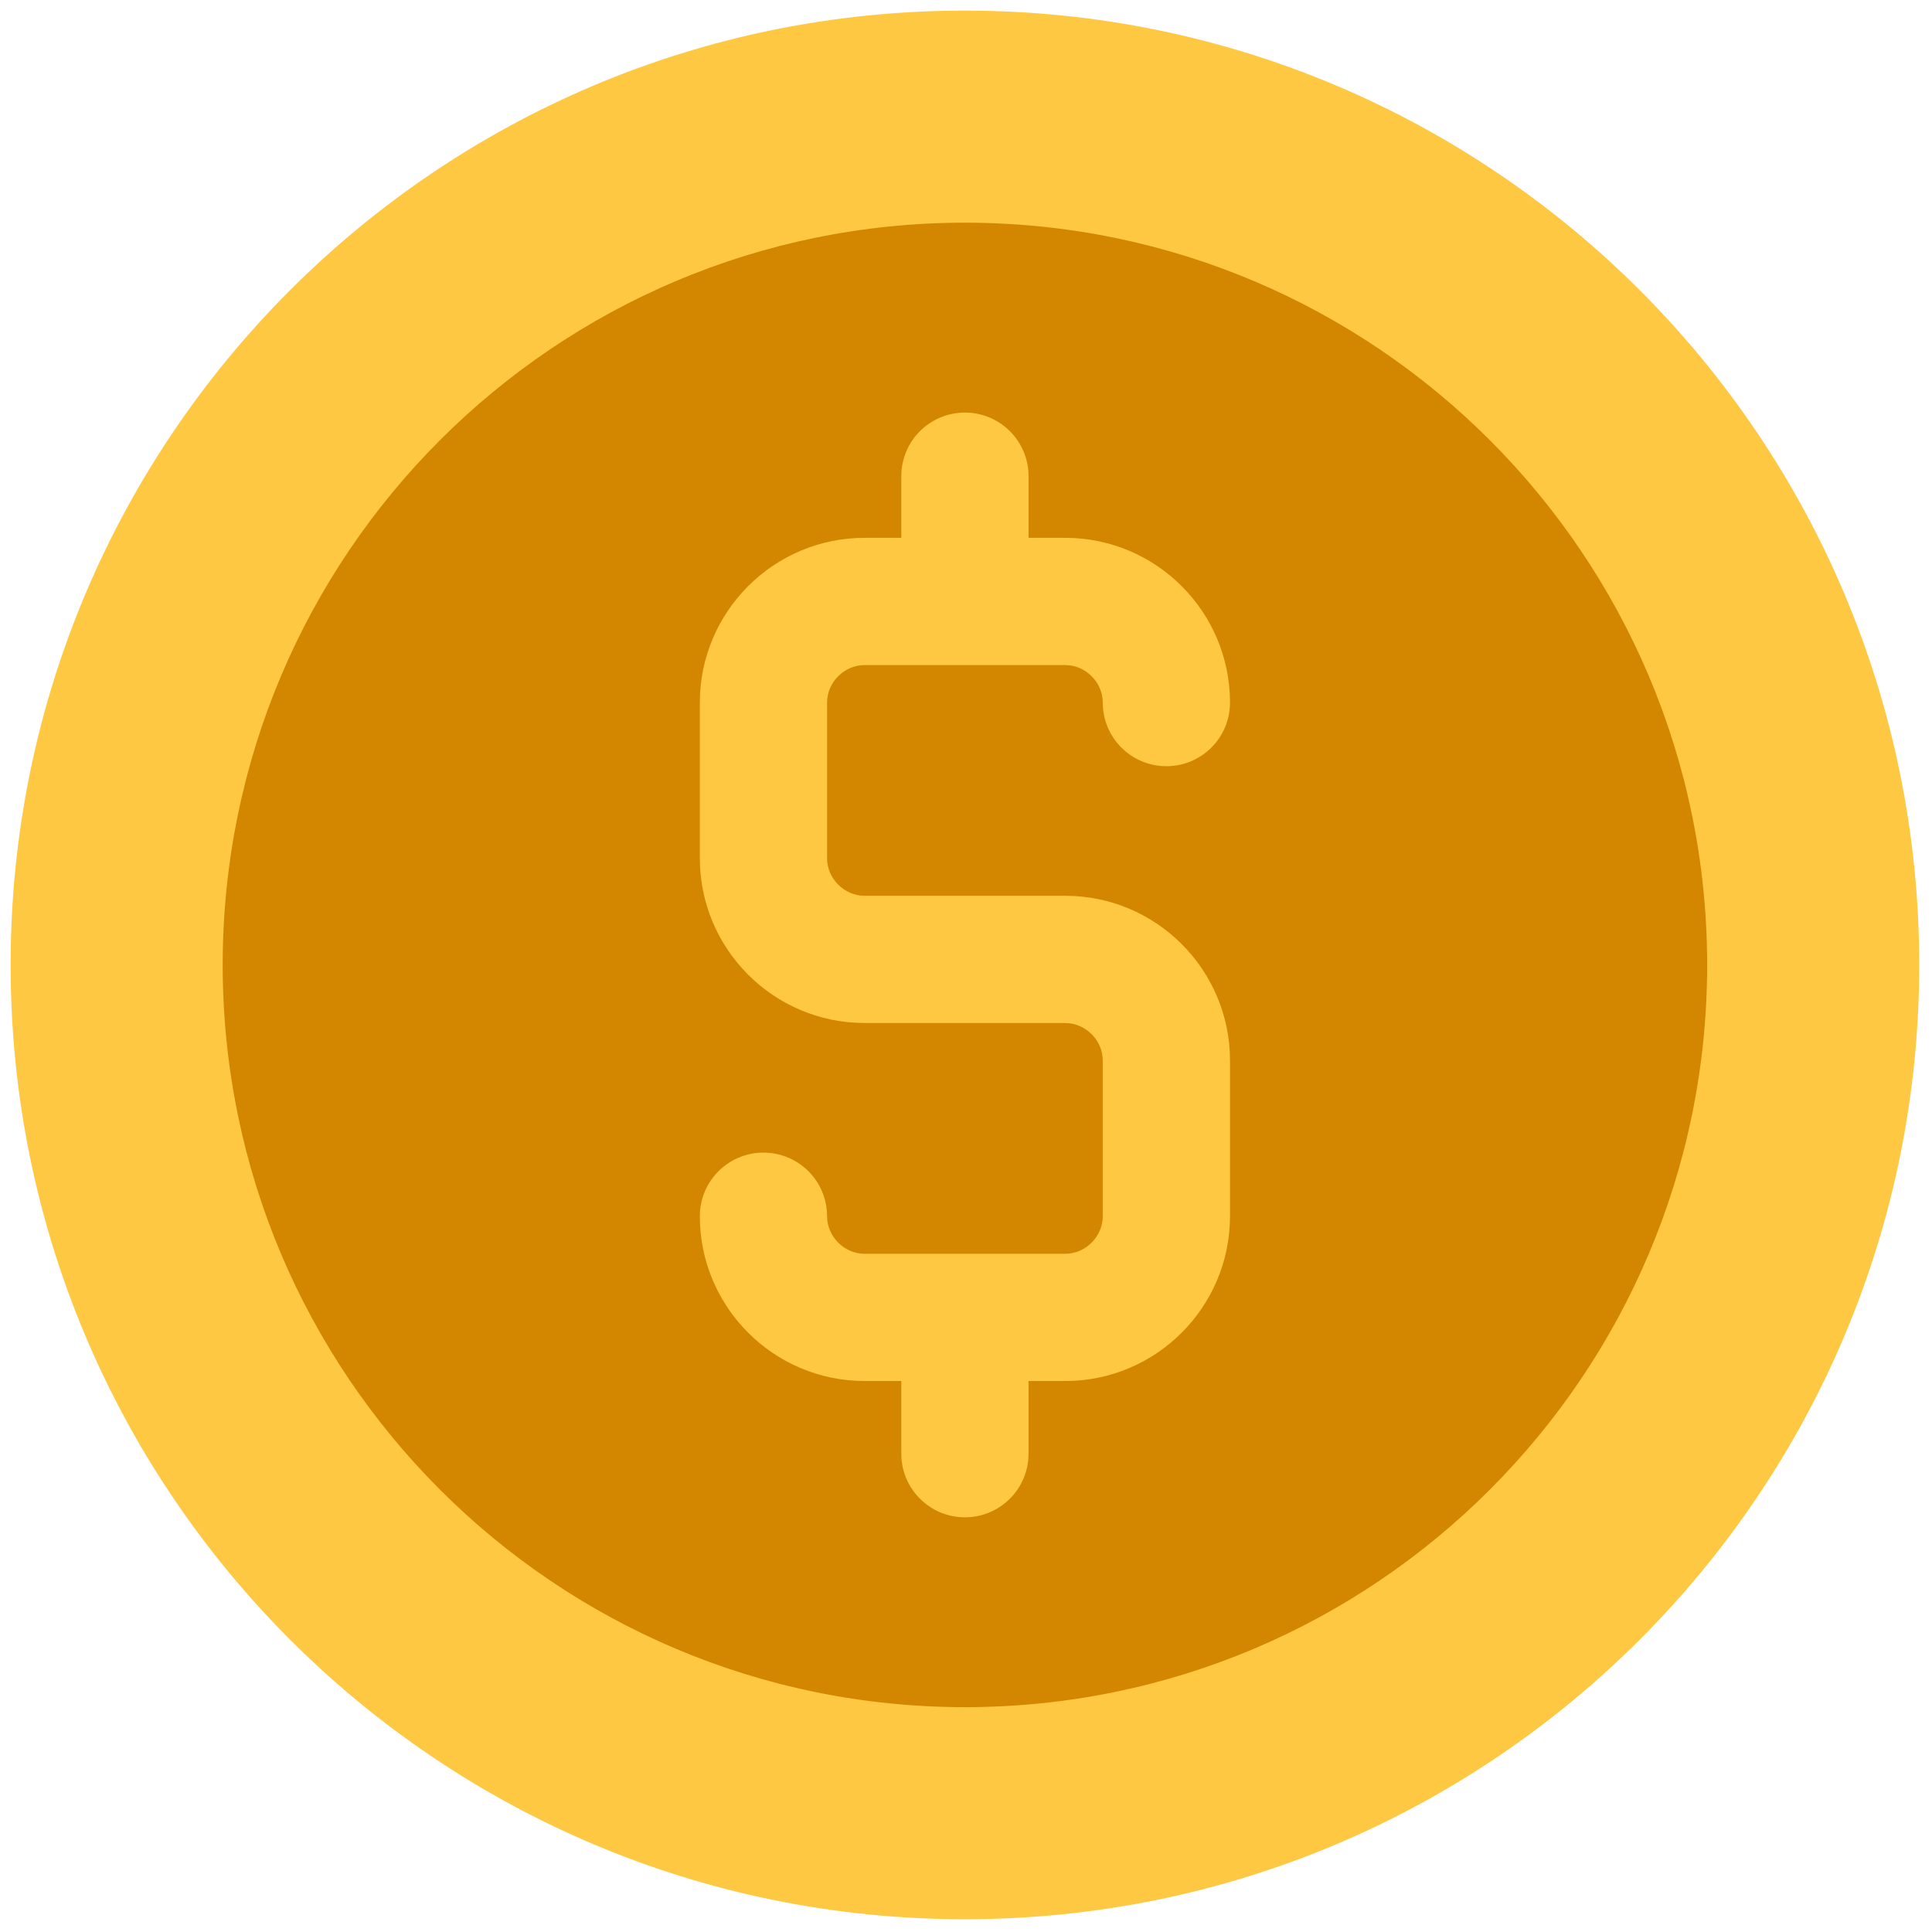
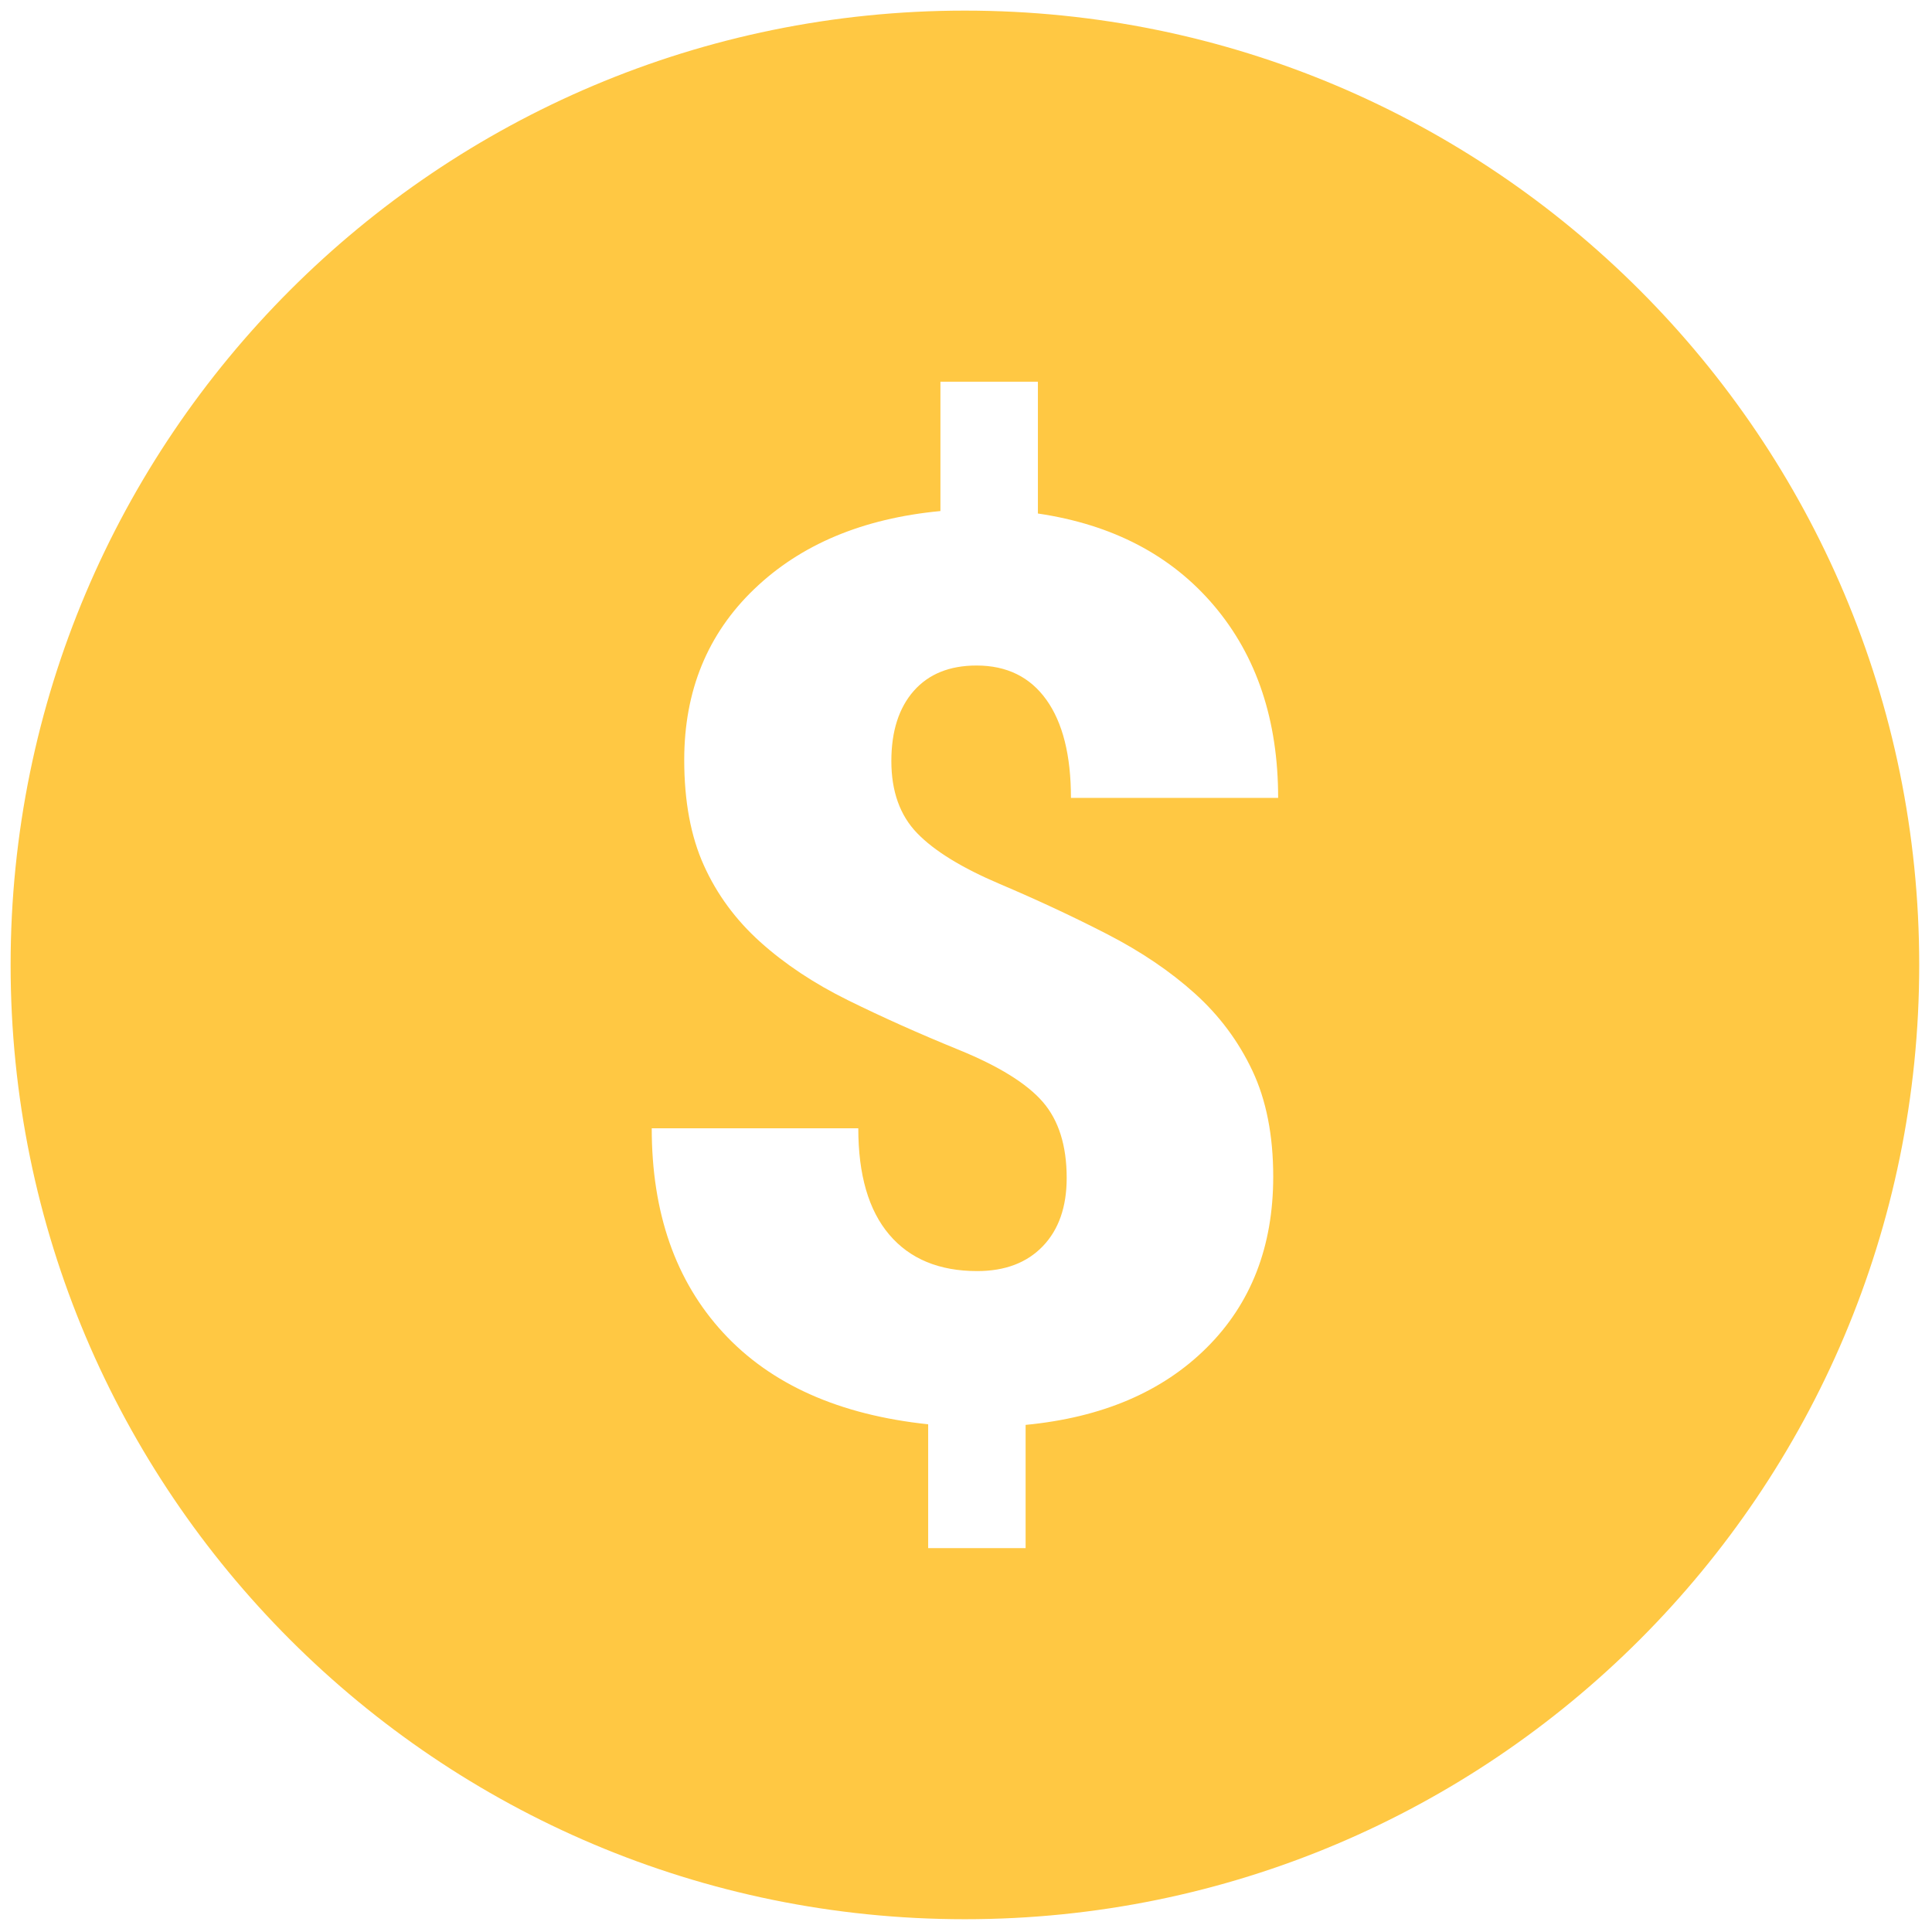
<svg xmlns="http://www.w3.org/2000/svg" version="1.1" width="256" height="256" viewBox="0 0 256 256" xml:space="preserve">
  <defs>
</defs>
  <g style="stroke: none; stroke-width: 0; stroke-dasharray: none; stroke-linecap: butt; stroke-linejoin: miter; stroke-miterlimit: 10; fill: none; fill-rule: nonzero; opacity: 1;" transform="translate(1.406593 1.406593) scale(2.81 2.81)">
-     <circle cx="45" cy="45" r="45" style="stroke: none; stroke-width: 1; stroke-dasharray: none; stroke-linecap: butt; stroke-linejoin: miter; stroke-miterlimit: 10; fill: rgb(255,200,67); fill-rule: nonzero; opacity: 1;" transform="  matrix(1 0 0 1 0 0) " />
-     <circle cx="45" cy="45" r="35" style="stroke: none; stroke-width: 1; stroke-dasharray: none; stroke-linecap: butt; stroke-linejoin: miter; stroke-miterlimit: 10; fill: rgb(211,135,0); fill-rule: nonzero; opacity: 1;" transform="  matrix(1 0 0 1 0 0) " />
-     <path d="M 49.731 41.74 h -9.462 c -0.959 0 -1.769 -0.81 -1.769 -1.769 V 32.63 c 0 -0.959 0.81 -1.769 1.769 -1.769 h 9.462 c 0.959 0 1.769 0.81 1.769 1.769 c 0 1.657 1.343 3 3 3 s 3 -1.343 3 -3 c 0 -4.284 -3.485 -7.769 -7.769 -7.769 H 48 v -2.907 c 0 -1.657 -1.343 -3 -3 -3 c -1.657 0 -3 1.343 -3 3 v 2.907 h -1.731 c -4.284 0 -7.769 3.485 -7.769 7.769 v 7.341 c 0 4.277 3.475 7.757 7.75 7.768 c 0.007 0 0.013 0.002 0.019 0.002 h 9.462 c 0.959 0 1.769 0.81 1.769 1.769 v 7.341 c 0 0.959 -0.81 1.77 -1.769 1.77 h -9.462 c -0.959 0 -1.769 -0.811 -1.769 -1.77 c 0 -1.657 -1.343 -3 -3 -3 s -3 1.343 -3 3 c 0 4.284 3.485 7.77 7.769 7.77 H 42 v 3.427 c 0 1.657 1.343 3 3 3 c 1.657 0 3 -1.343 3 -3 v -3.427 h 1.731 c 4.283 0 7.769 -3.485 7.769 -7.77 v -7.341 C 57.5 45.225 54.015 41.74 49.731 41.74 z" style="stroke: none; stroke-width: 1; stroke-dasharray: none; stroke-linecap: butt; stroke-linejoin: miter; stroke-miterlimit: 10; fill: rgb(255,200,67); fill-rule: nonzero; opacity: 1;" transform=" matrix(1 0 0 1 0 0) " stroke-linecap="round" />
+     <path d="M 45 0 C 20.147 0 0 20.147 0 45 c 0 24.853 20.147 45 45 45 s 45 -20.147 45 -45 C 90 20.147 69.853 0 45 0 z M 42.746 38.786 c 0.809 0.838 2.11 1.638 3.902 2.399 c 1.792 0.761 3.482 1.551 5.072 2.37 c 1.589 0.819 2.962 1.748 4.119 2.789 c 1.156 1.04 2.061 2.255 2.716 3.642 c 0.655 1.387 0.983 3.054 0.983 4.999 c 0 3.295 -1.045 5.983 -3.136 8.064 c -2.091 2.081 -4.937 3.295 -8.54 3.641 v 5.81 h -4.595 v -5.838 c -4.201 -0.444 -7.423 -1.883 -9.668 -4.321 c -2.245 -2.437 -3.367 -5.65 -3.367 -9.638 h 9.74 c 0 2.197 0.486 3.869 1.459 5.014 c 0.973 1.147 2.356 1.72 4.148 1.72 c 1.31 0 2.341 -0.39 3.093 -1.171 c 0.75 -0.78 1.127 -1.853 1.127 -3.222 c 0 -1.522 -0.376 -2.716 -1.127 -3.584 c -0.752 -0.867 -2.072 -1.686 -3.96 -2.456 c -1.889 -0.77 -3.632 -1.551 -5.231 -2.341 c -1.599 -0.79 -2.977 -1.706 -4.133 -2.746 c -1.156 -1.04 -2.043 -2.245 -2.659 -3.614 c -0.617 -1.367 -0.925 -3.024 -0.925 -4.971 c 0 -3.256 1.098 -5.939 3.295 -8.049 c 2.196 -2.11 5.125 -3.338 8.786 -3.685 V 17.5 h 4.596 v 6.214 c 3.525 0.521 6.295 1.971 8.309 4.35 c 2.013 2.38 3.02 5.4 3.02 9.06 H 50 c 0 -2.003 -0.386 -3.545 -1.157 -4.624 c -0.77 -1.079 -1.869 -1.618 -3.294 -1.618 c -1.272 0 -2.259 0.4 -2.963 1.199 c -0.703 0.8 -1.055 1.903 -1.055 3.309 C 41.532 36.816 41.936 37.948 42.746 38.786 z" style="stroke: none; stroke-width: 1; stroke-dasharray: none; stroke-linecap: butt; stroke-linejoin: miter; stroke-miterlimit: 10; fill: #ffc843; fill-rule: nonzero; opacity: 1;" transform=" matrix(1 0 0 1 0 0) " stroke-linecap="round" />
  </g>
</svg>
